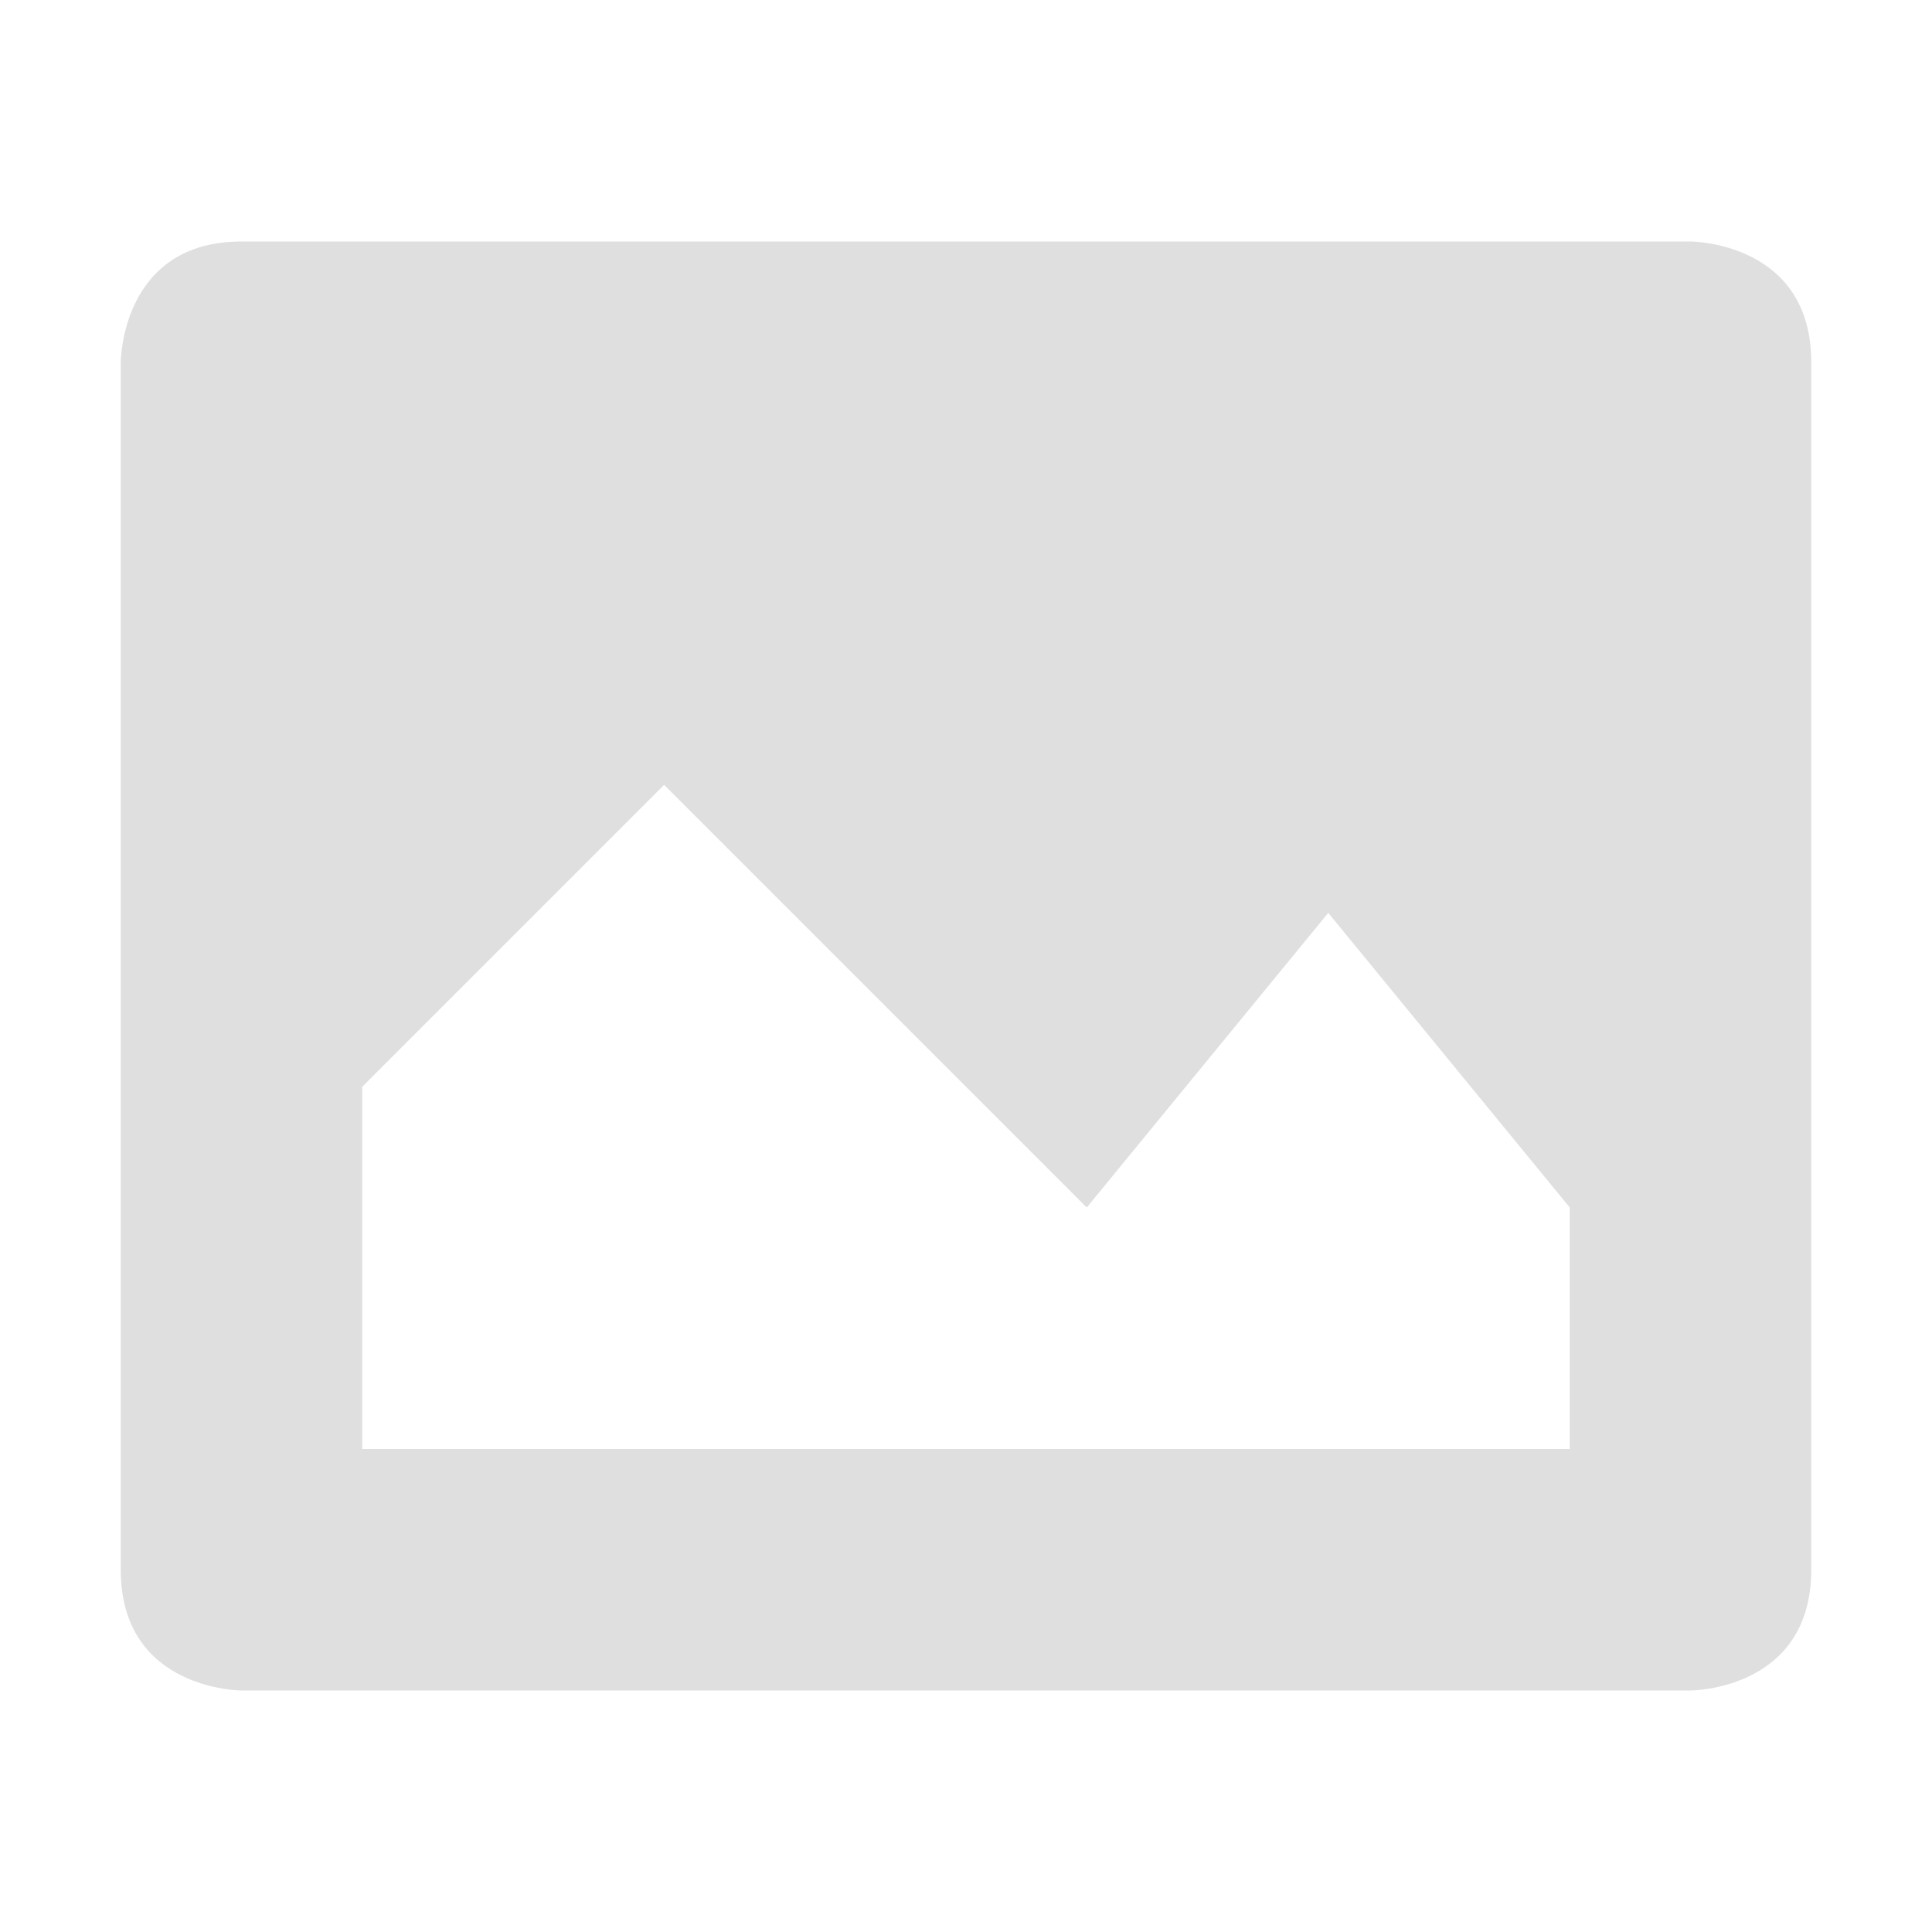
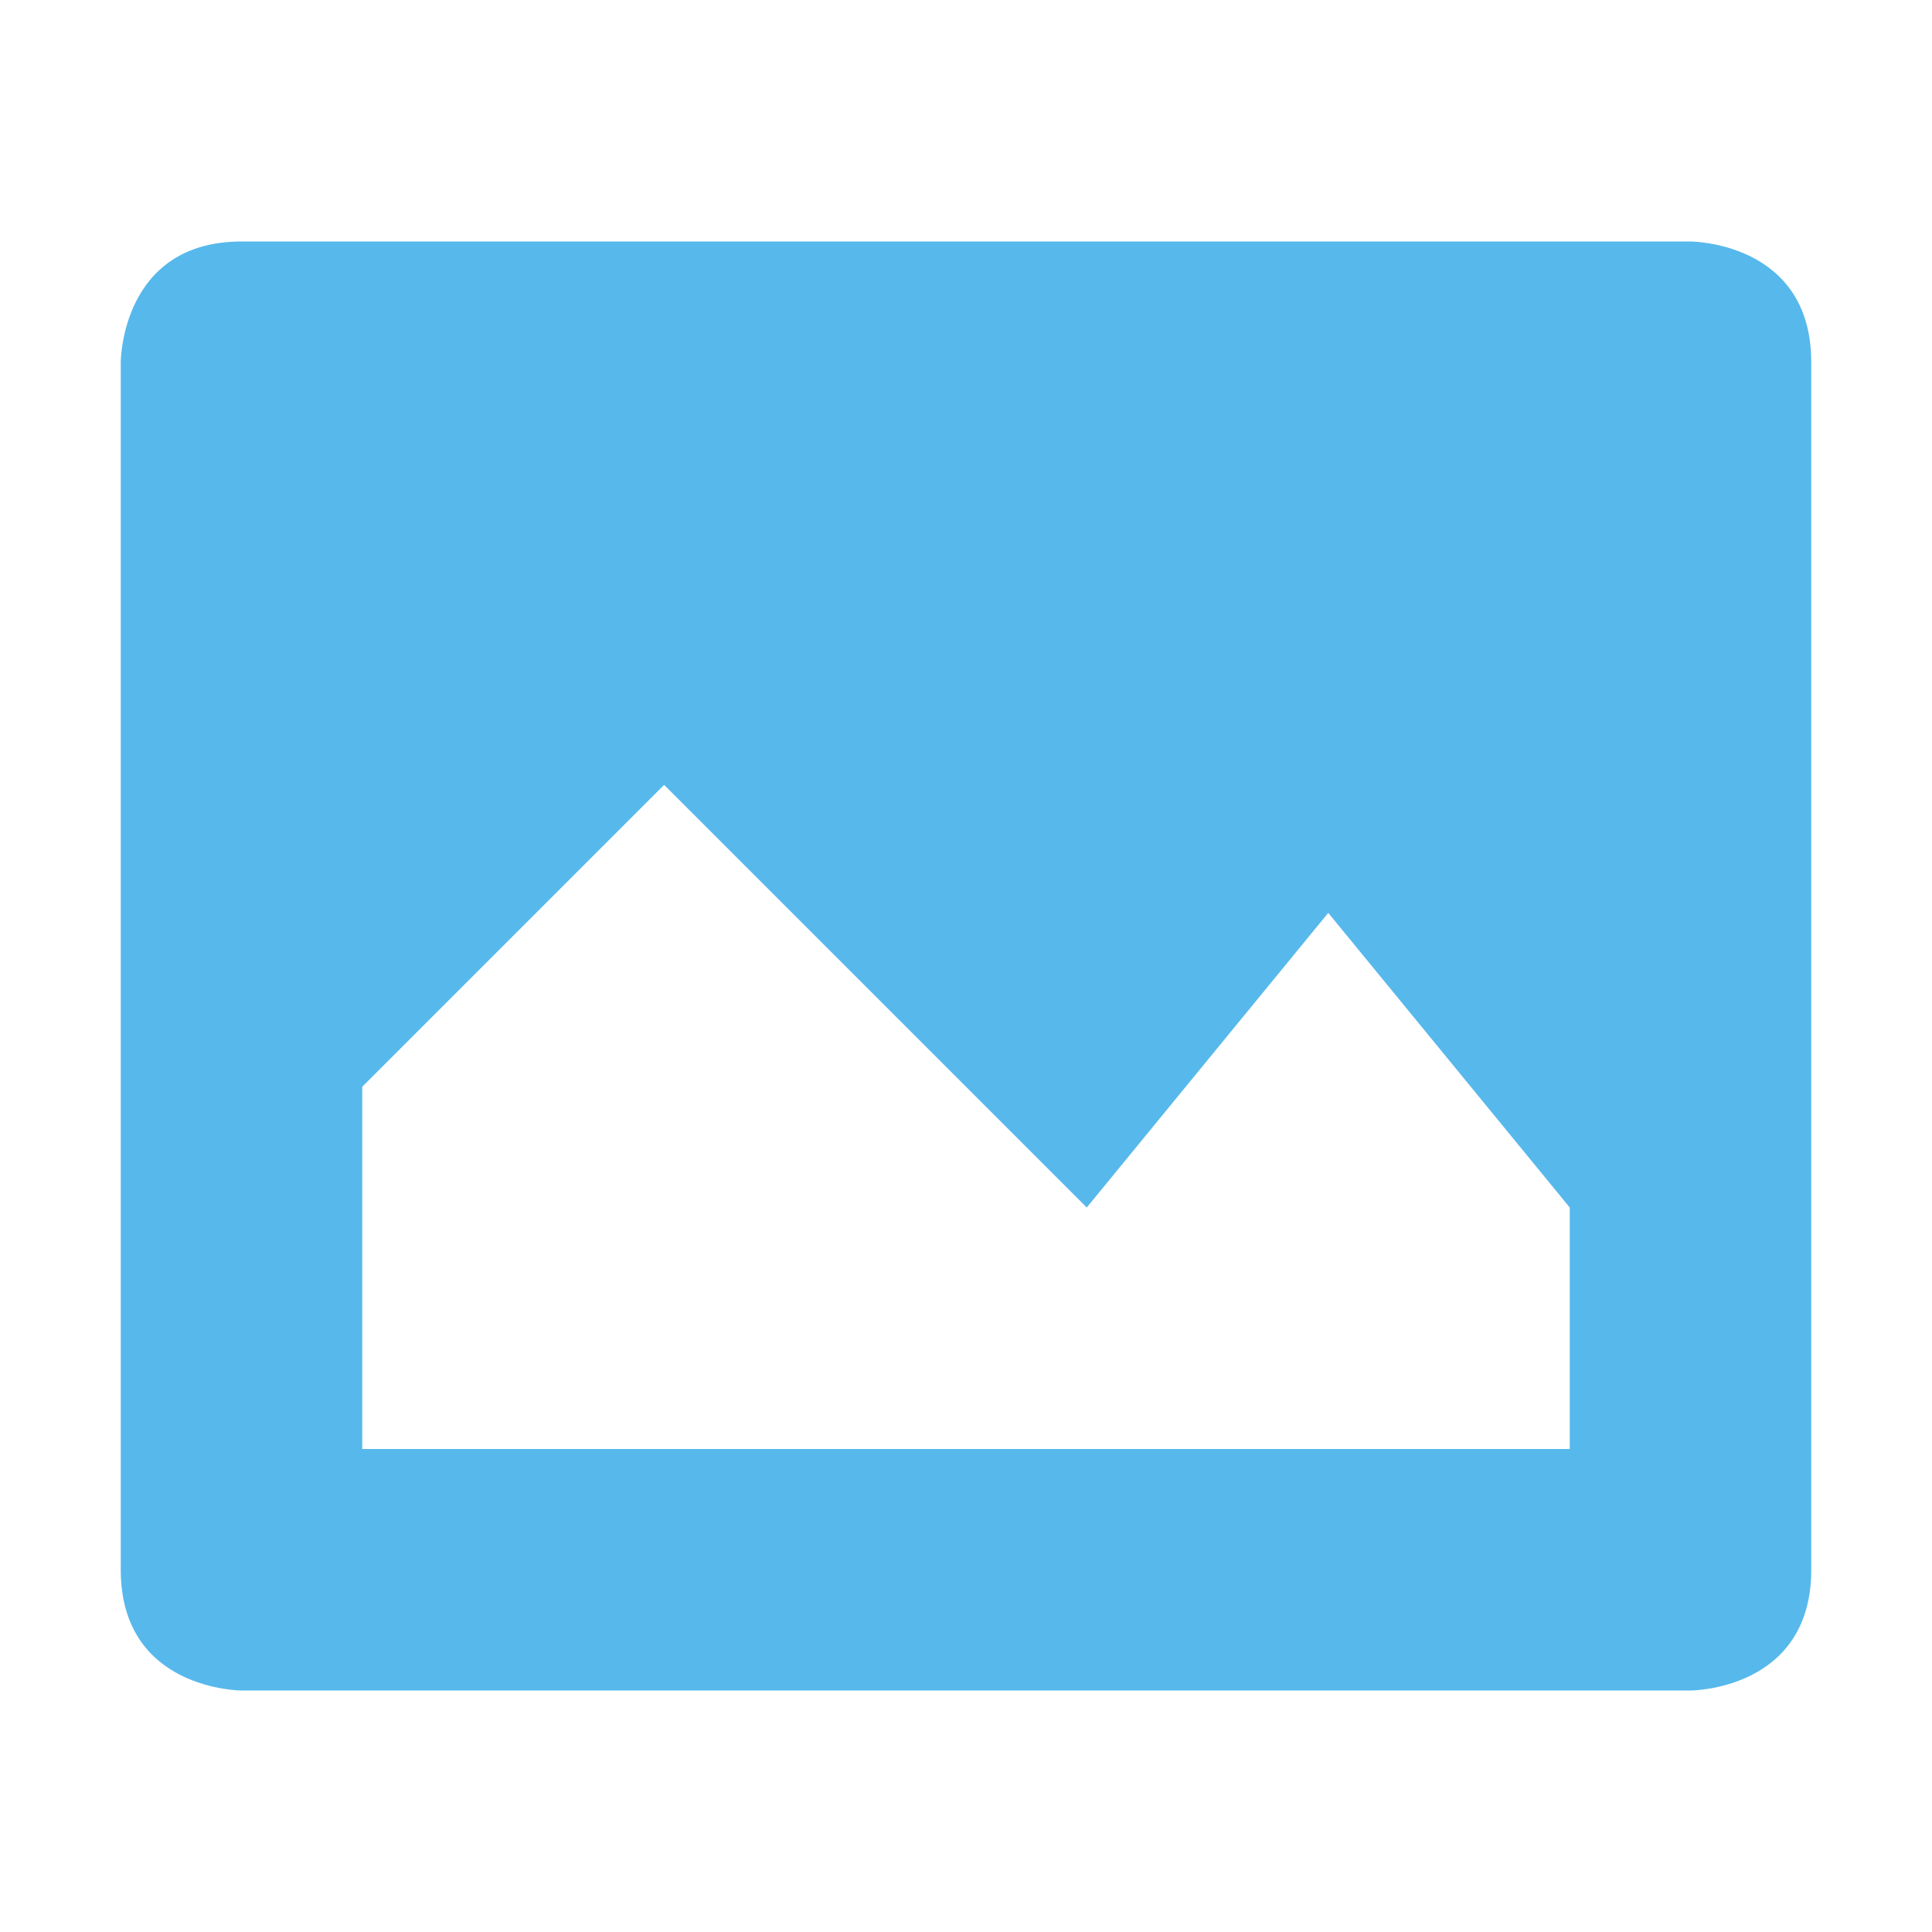
- <svg xmlns="http://www.w3.org/2000/svg" width="16" height="16" version="1.1" viewBox="0 0 16 16">
-   <defs>
+ <svg xmlns="http://www.w3.org/2000/svg" width="16" height="16" version="1.1" viewBox="0 0 16 16" id="svg7">
+   <defs id="defs3">
    <style id="current-color-scheme" type="text/css">
   .ColorScheme-Text { color:#dfdfdf; } .ColorScheme-Highlight { color:#4285f4; } .ColorScheme-NeutralText { color:#ff9800; } .ColorScheme-PositiveText { color:#4caf50; } .ColorScheme-NegativeText { color:#f44336; }
  </style>
  </defs>
-   <path style="fill:currentColor" class="ColorScheme-Text" d="M 2,2 C 1,2 1,3 1,3 V 13 C 1,14 2,14 2,14 H 14 C 14,14 15,14 15,13 V 3 C 15,2 14,2 14,2 Z M 9,10 11,7.56 13,10 V 12 H 3 V 9 L 5.5,6.5 Z" />
+   <path style="fill:#57b8ec;fill-opacity:1" class="ColorScheme-Text" d="M 2,2 C 1,2 1,3 1,3 V 13 C 1,14 2,14 2,14 H 14 C 14,14 15,14 15,13 V 3 C 15,2 14,2 14,2 Z M 9,10 11,7.56 13,10 V 12 H 3 V 9 L 5.5,6.5 Z" id="path5" />
</svg>
